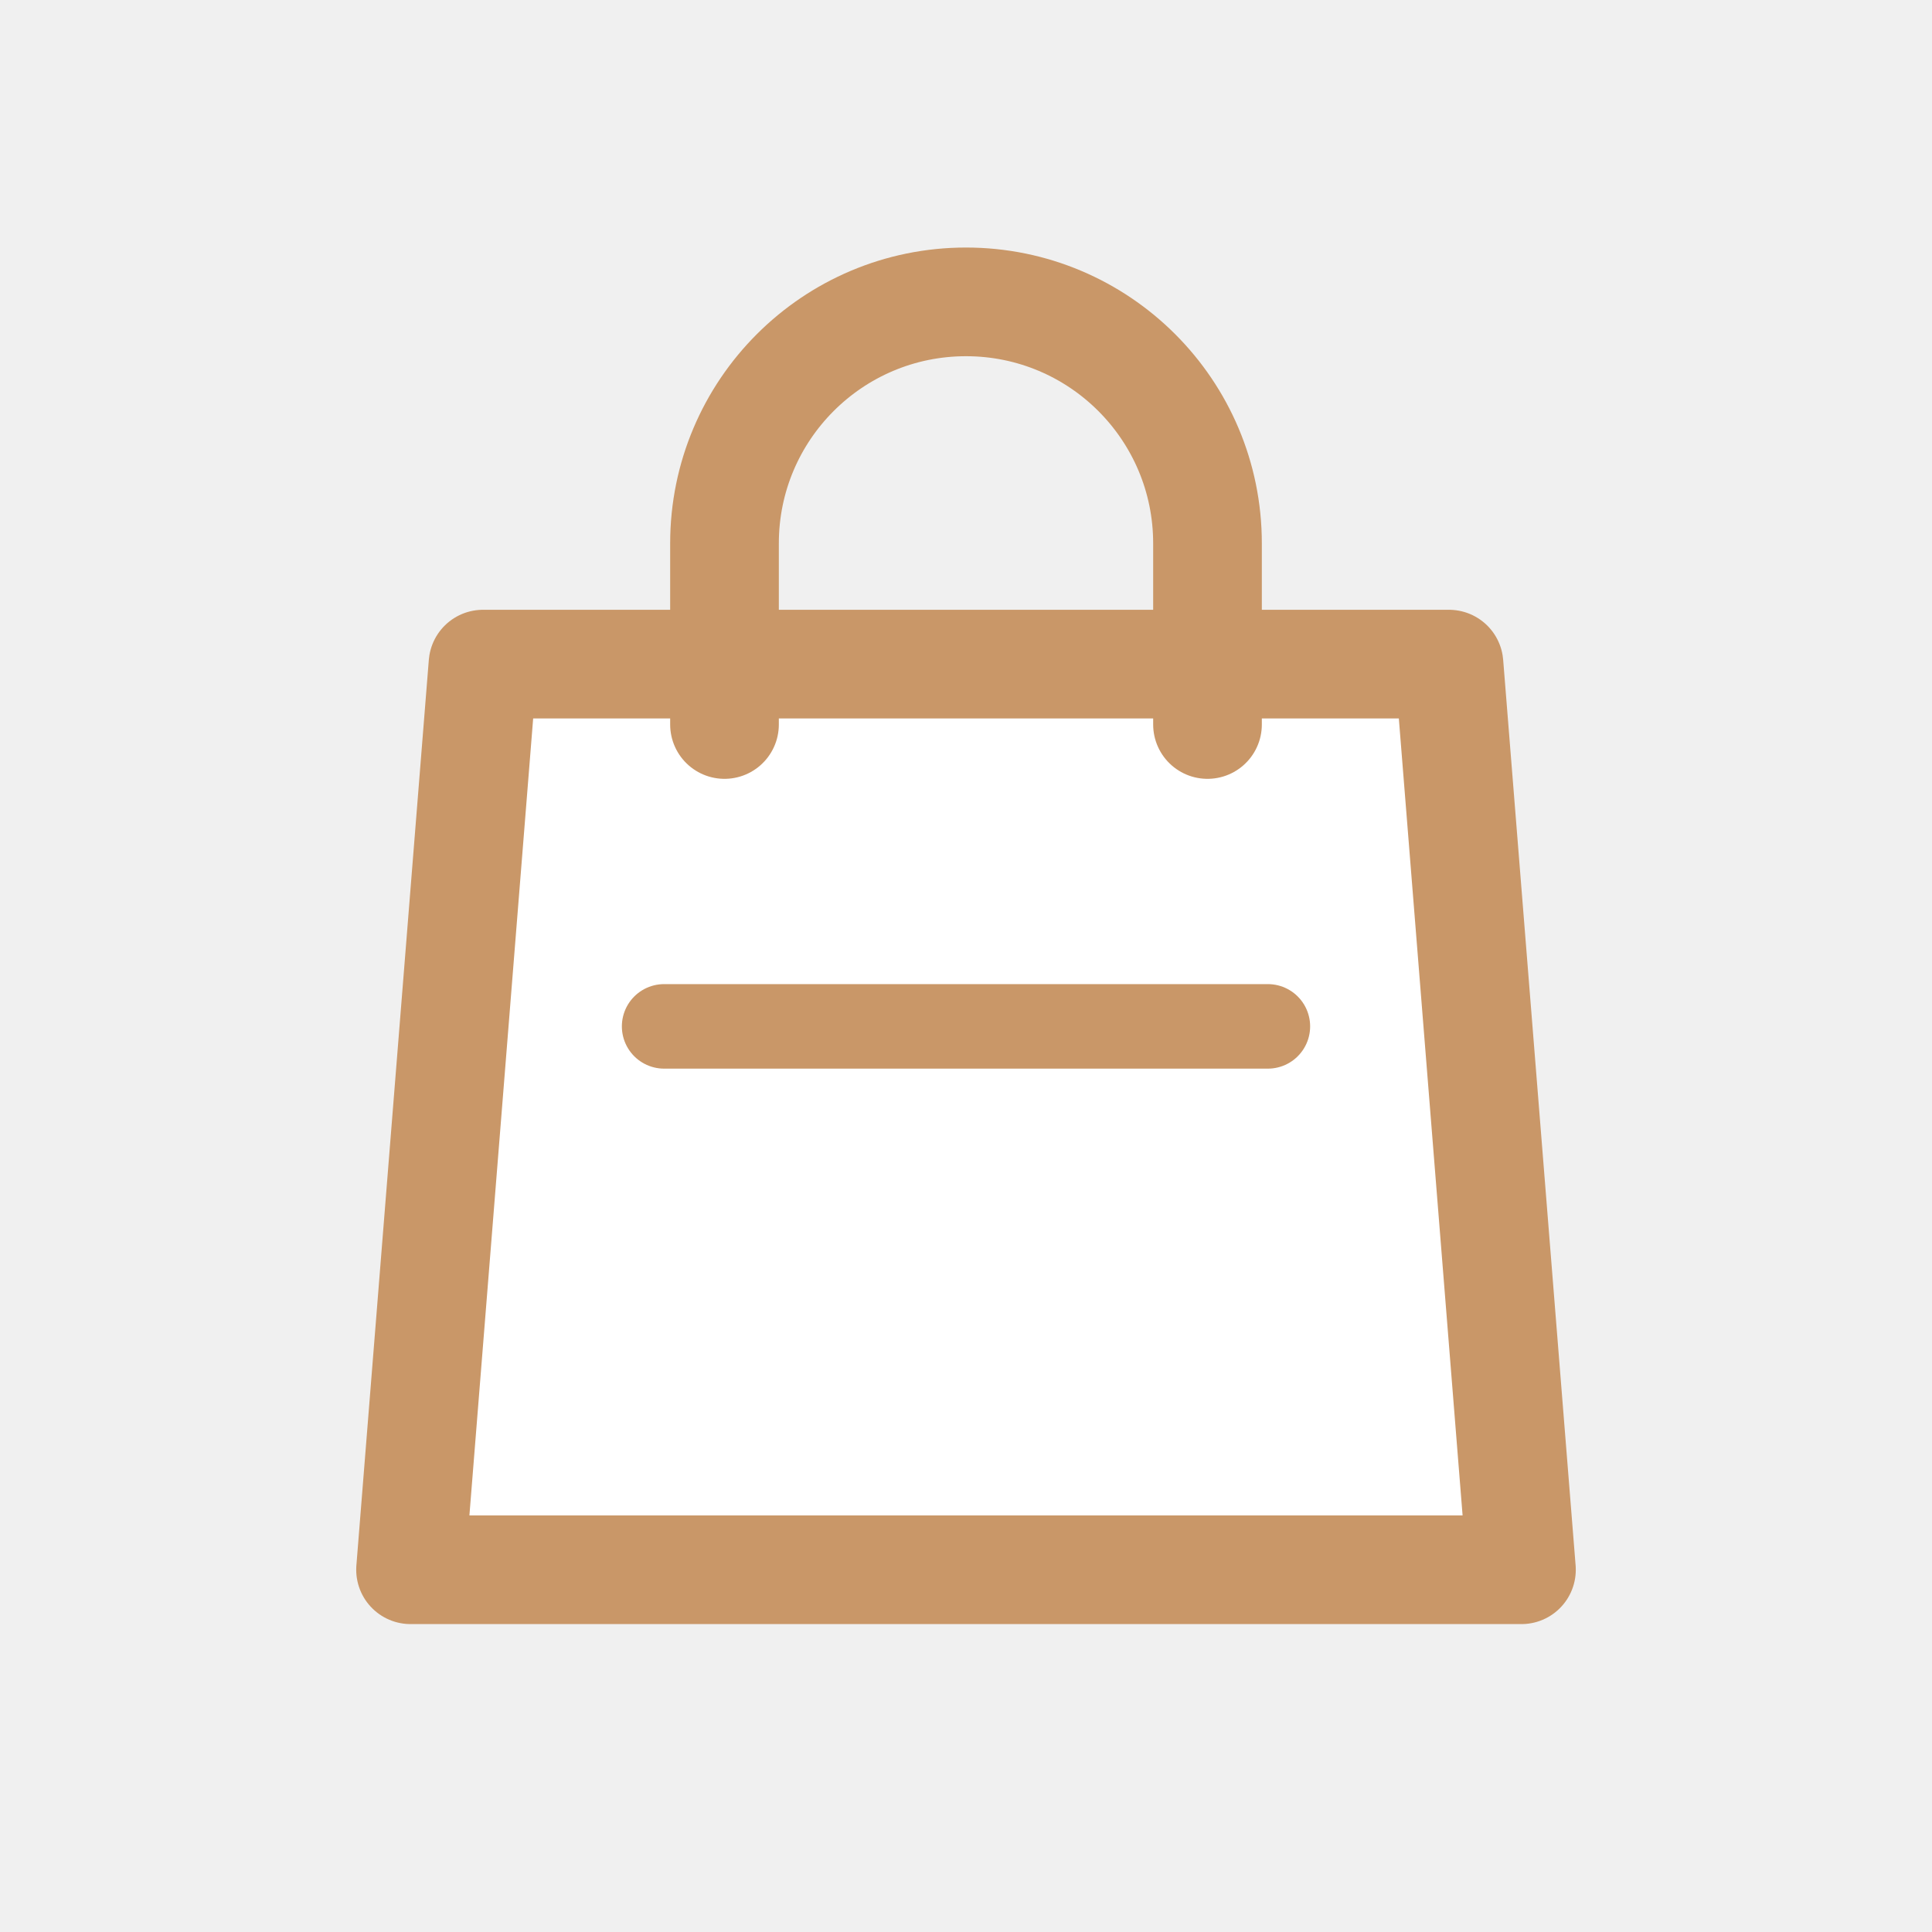
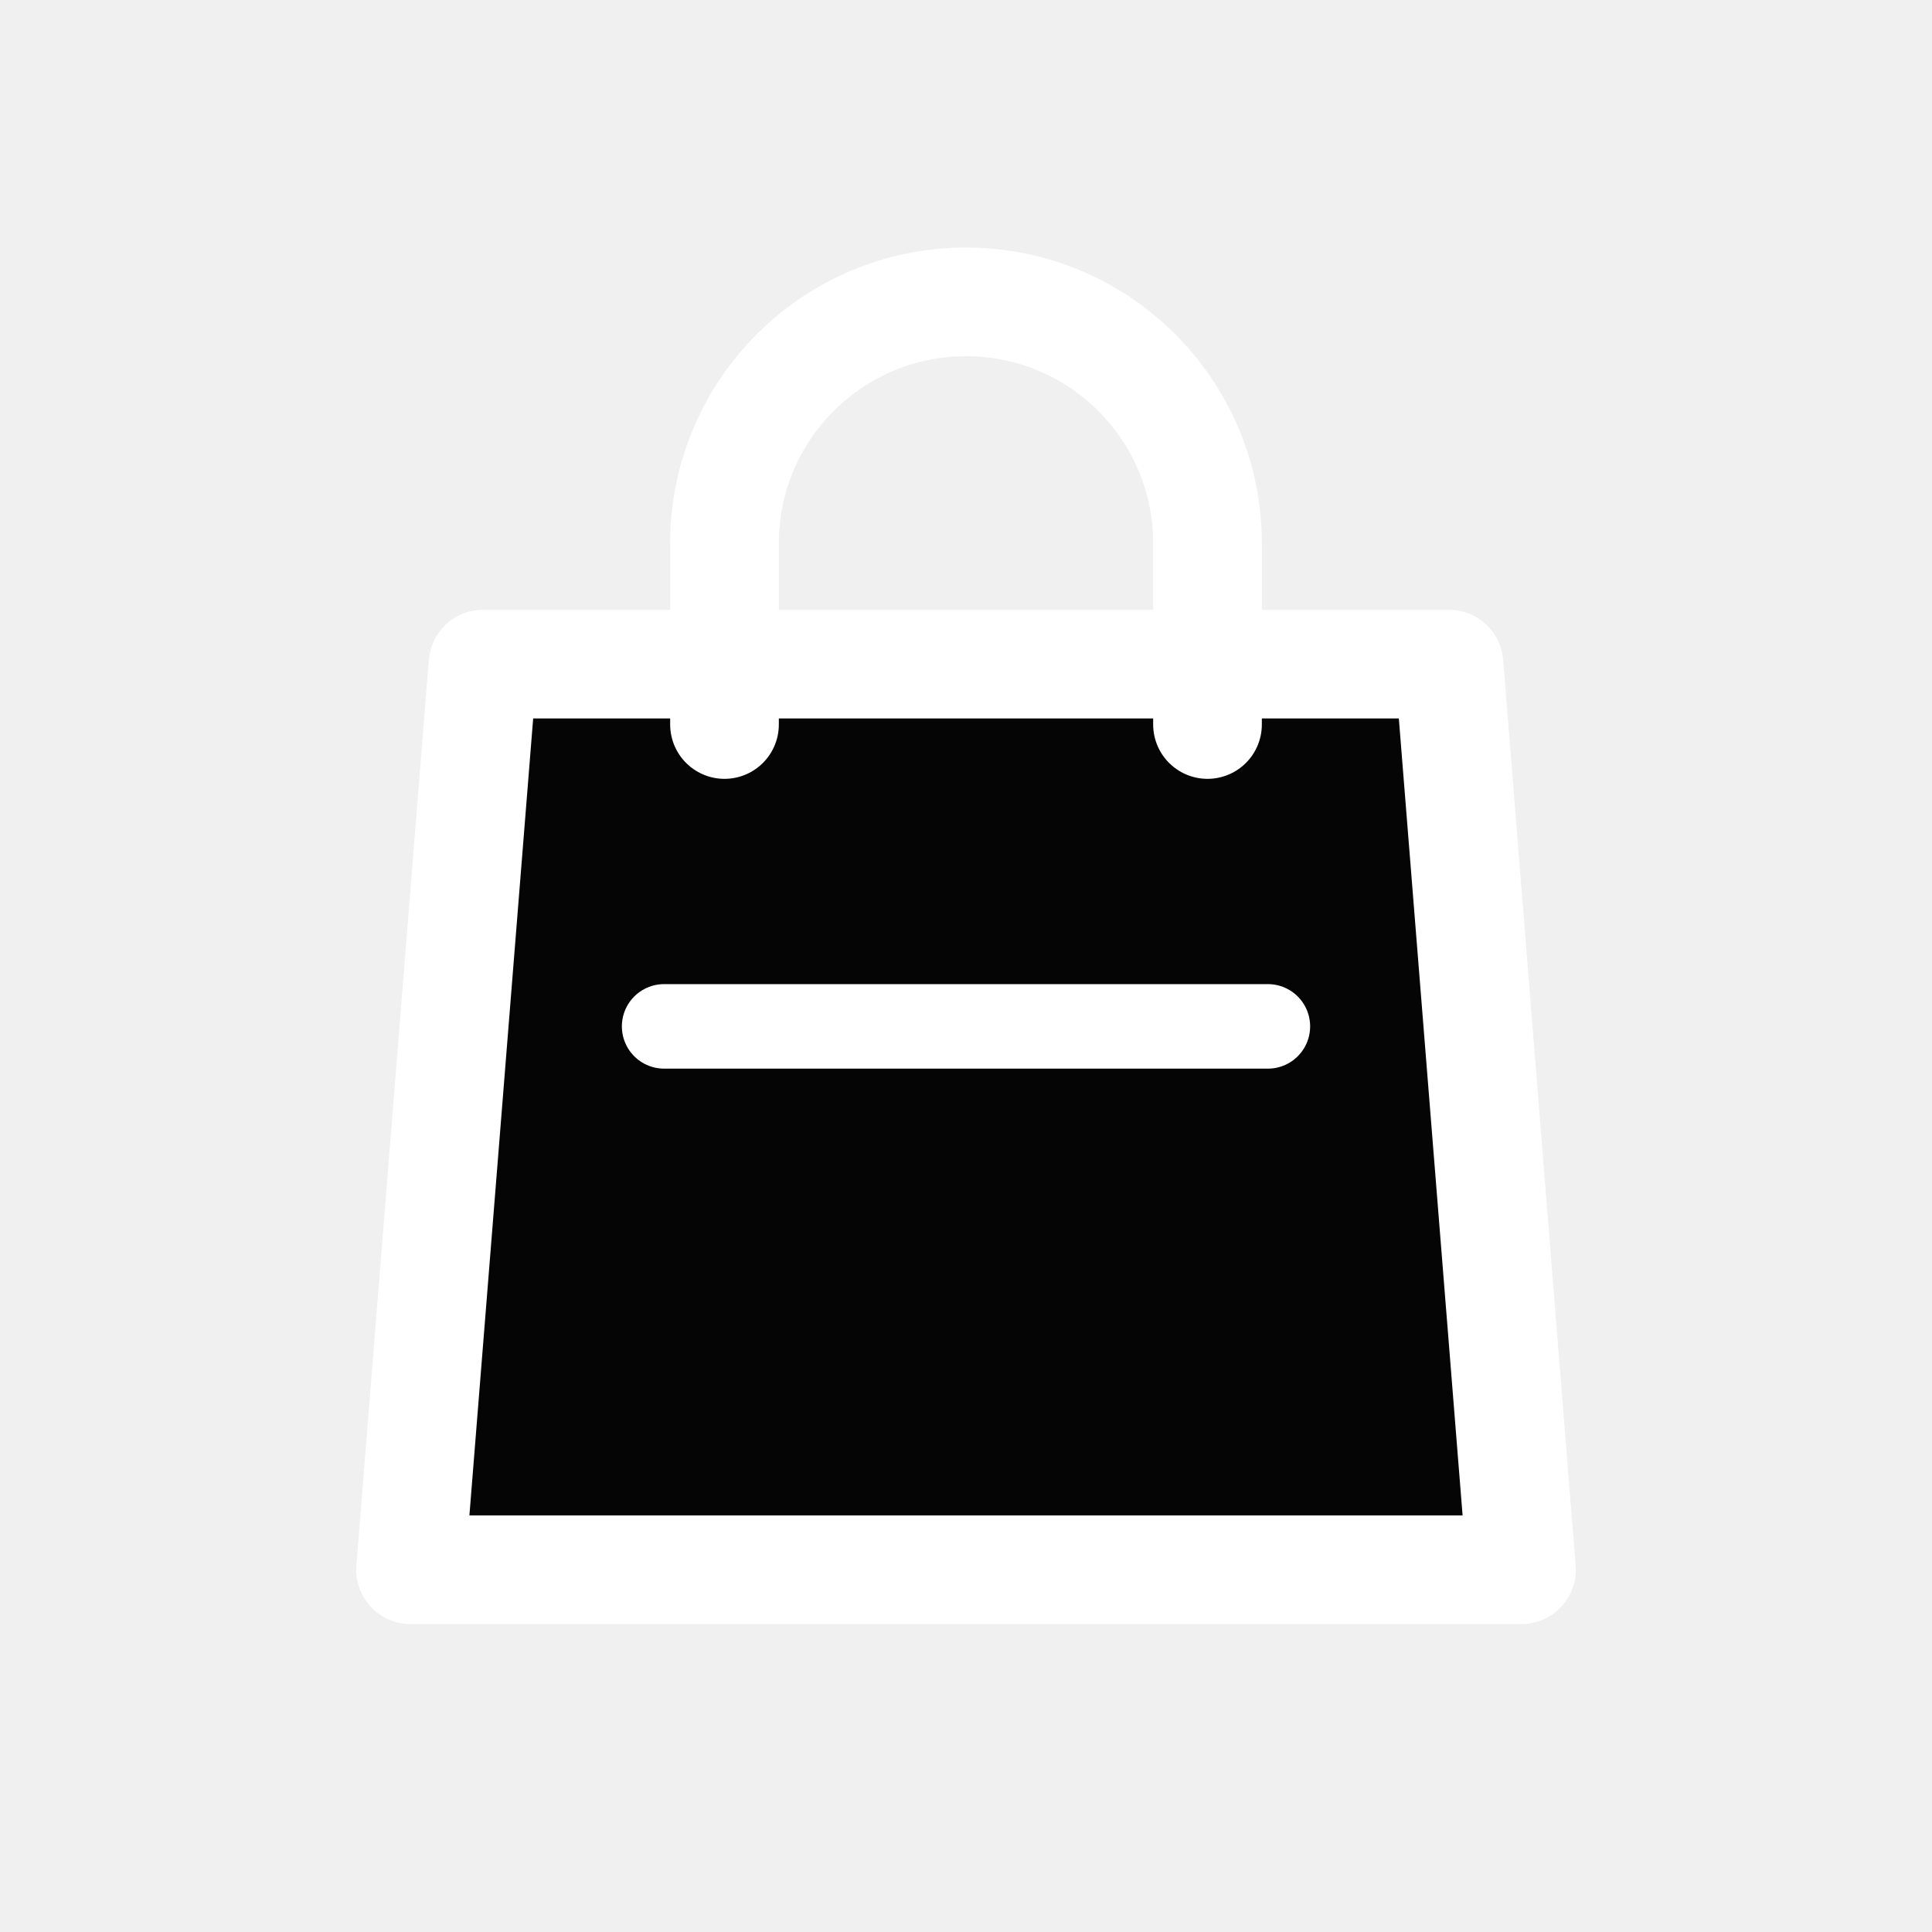
<svg xmlns="http://www.w3.org/2000/svg" width="40" height="40" viewBox="0 0 32 32">
-   <path d="M8 11h16l1.2 15H6.8L8 11Z" fill="#fff" stroke="#c99768" stroke-width="1.8" stroke-linejoin="round" />
-   <path d="M12 12V9a4 4 0 0 1 8 0v3" fill="none" stroke="#c99768" stroke-width="1.8" stroke-linecap="round" />
-   <path d="M11 17h10" stroke="#c99768" stroke-width="1.4" stroke-linecap="round" />
+   <path d="M8 11h16l1.2 15H6.8L8 11Z" fill="#050505" stroke="#fff" stroke-width="1.8" stroke-linejoin="round" />
+   <path d="M12 12V9a4 4 0 0 1 8 0v3" fill="none" stroke="#fff" stroke-width="1.8" stroke-linecap="round" />
+   <path d="M11 17h10" stroke="#fff" stroke-width="1.4" stroke-linecap="round" />
</svg>
